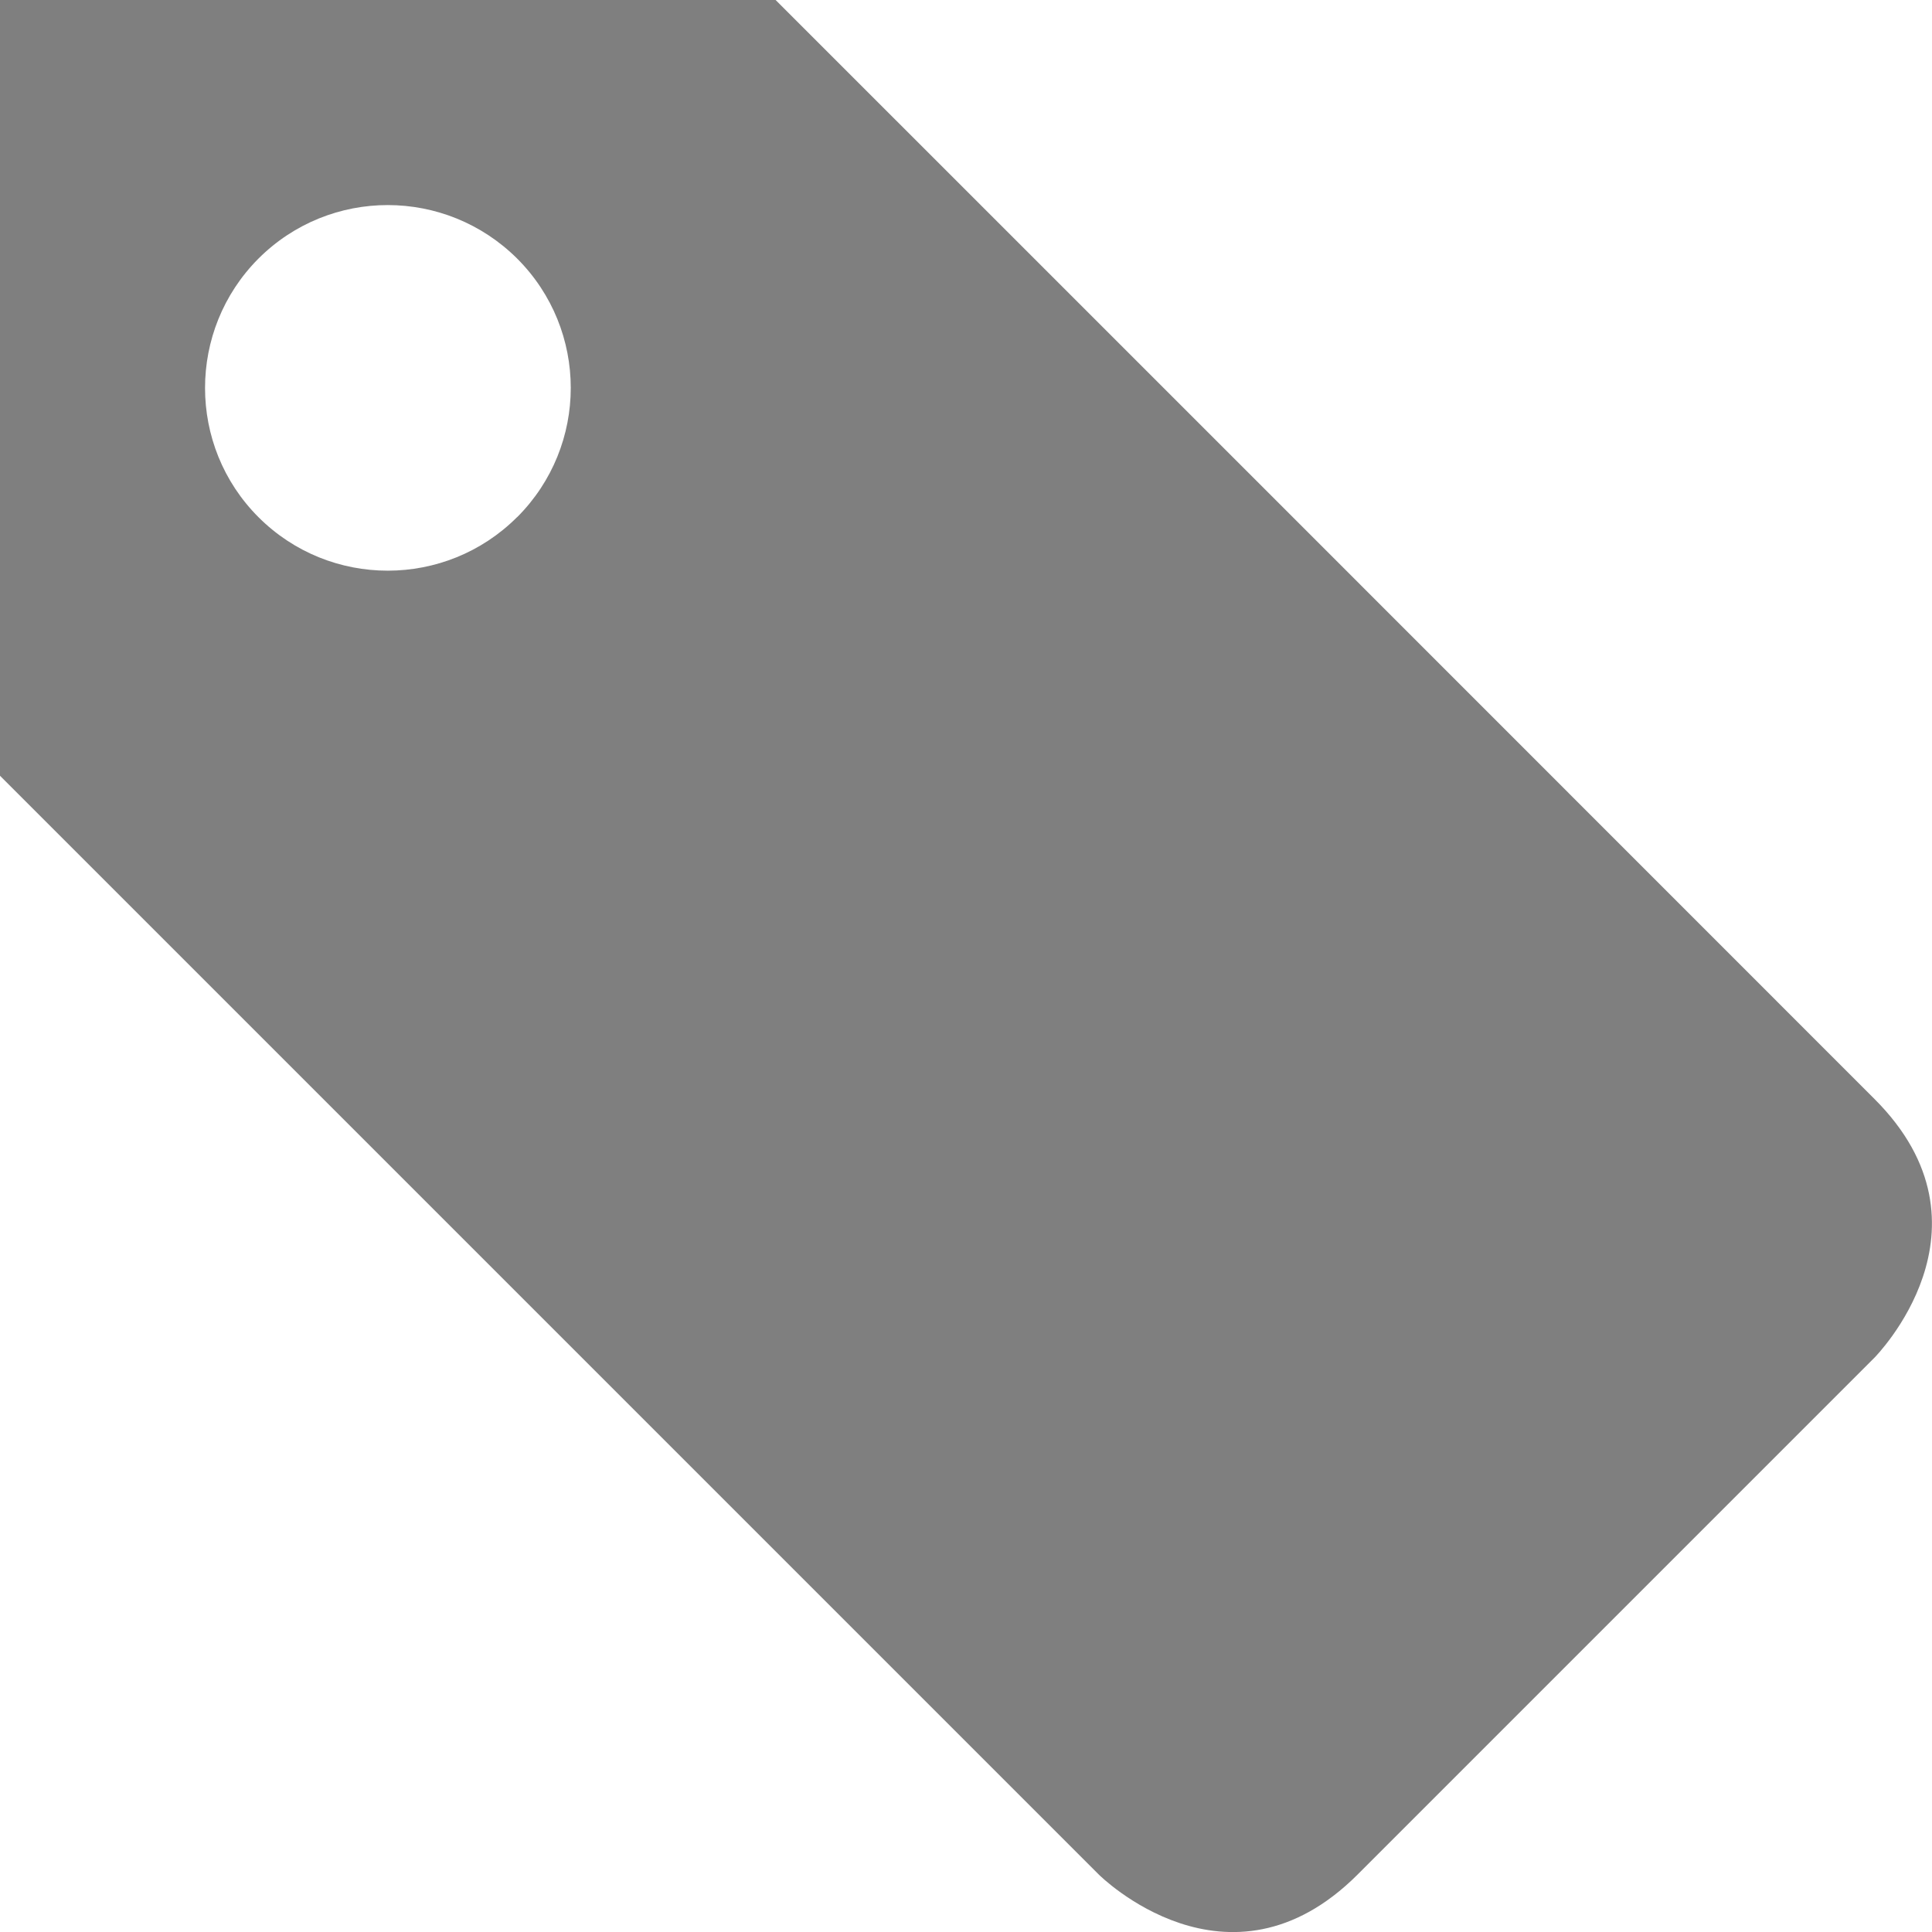
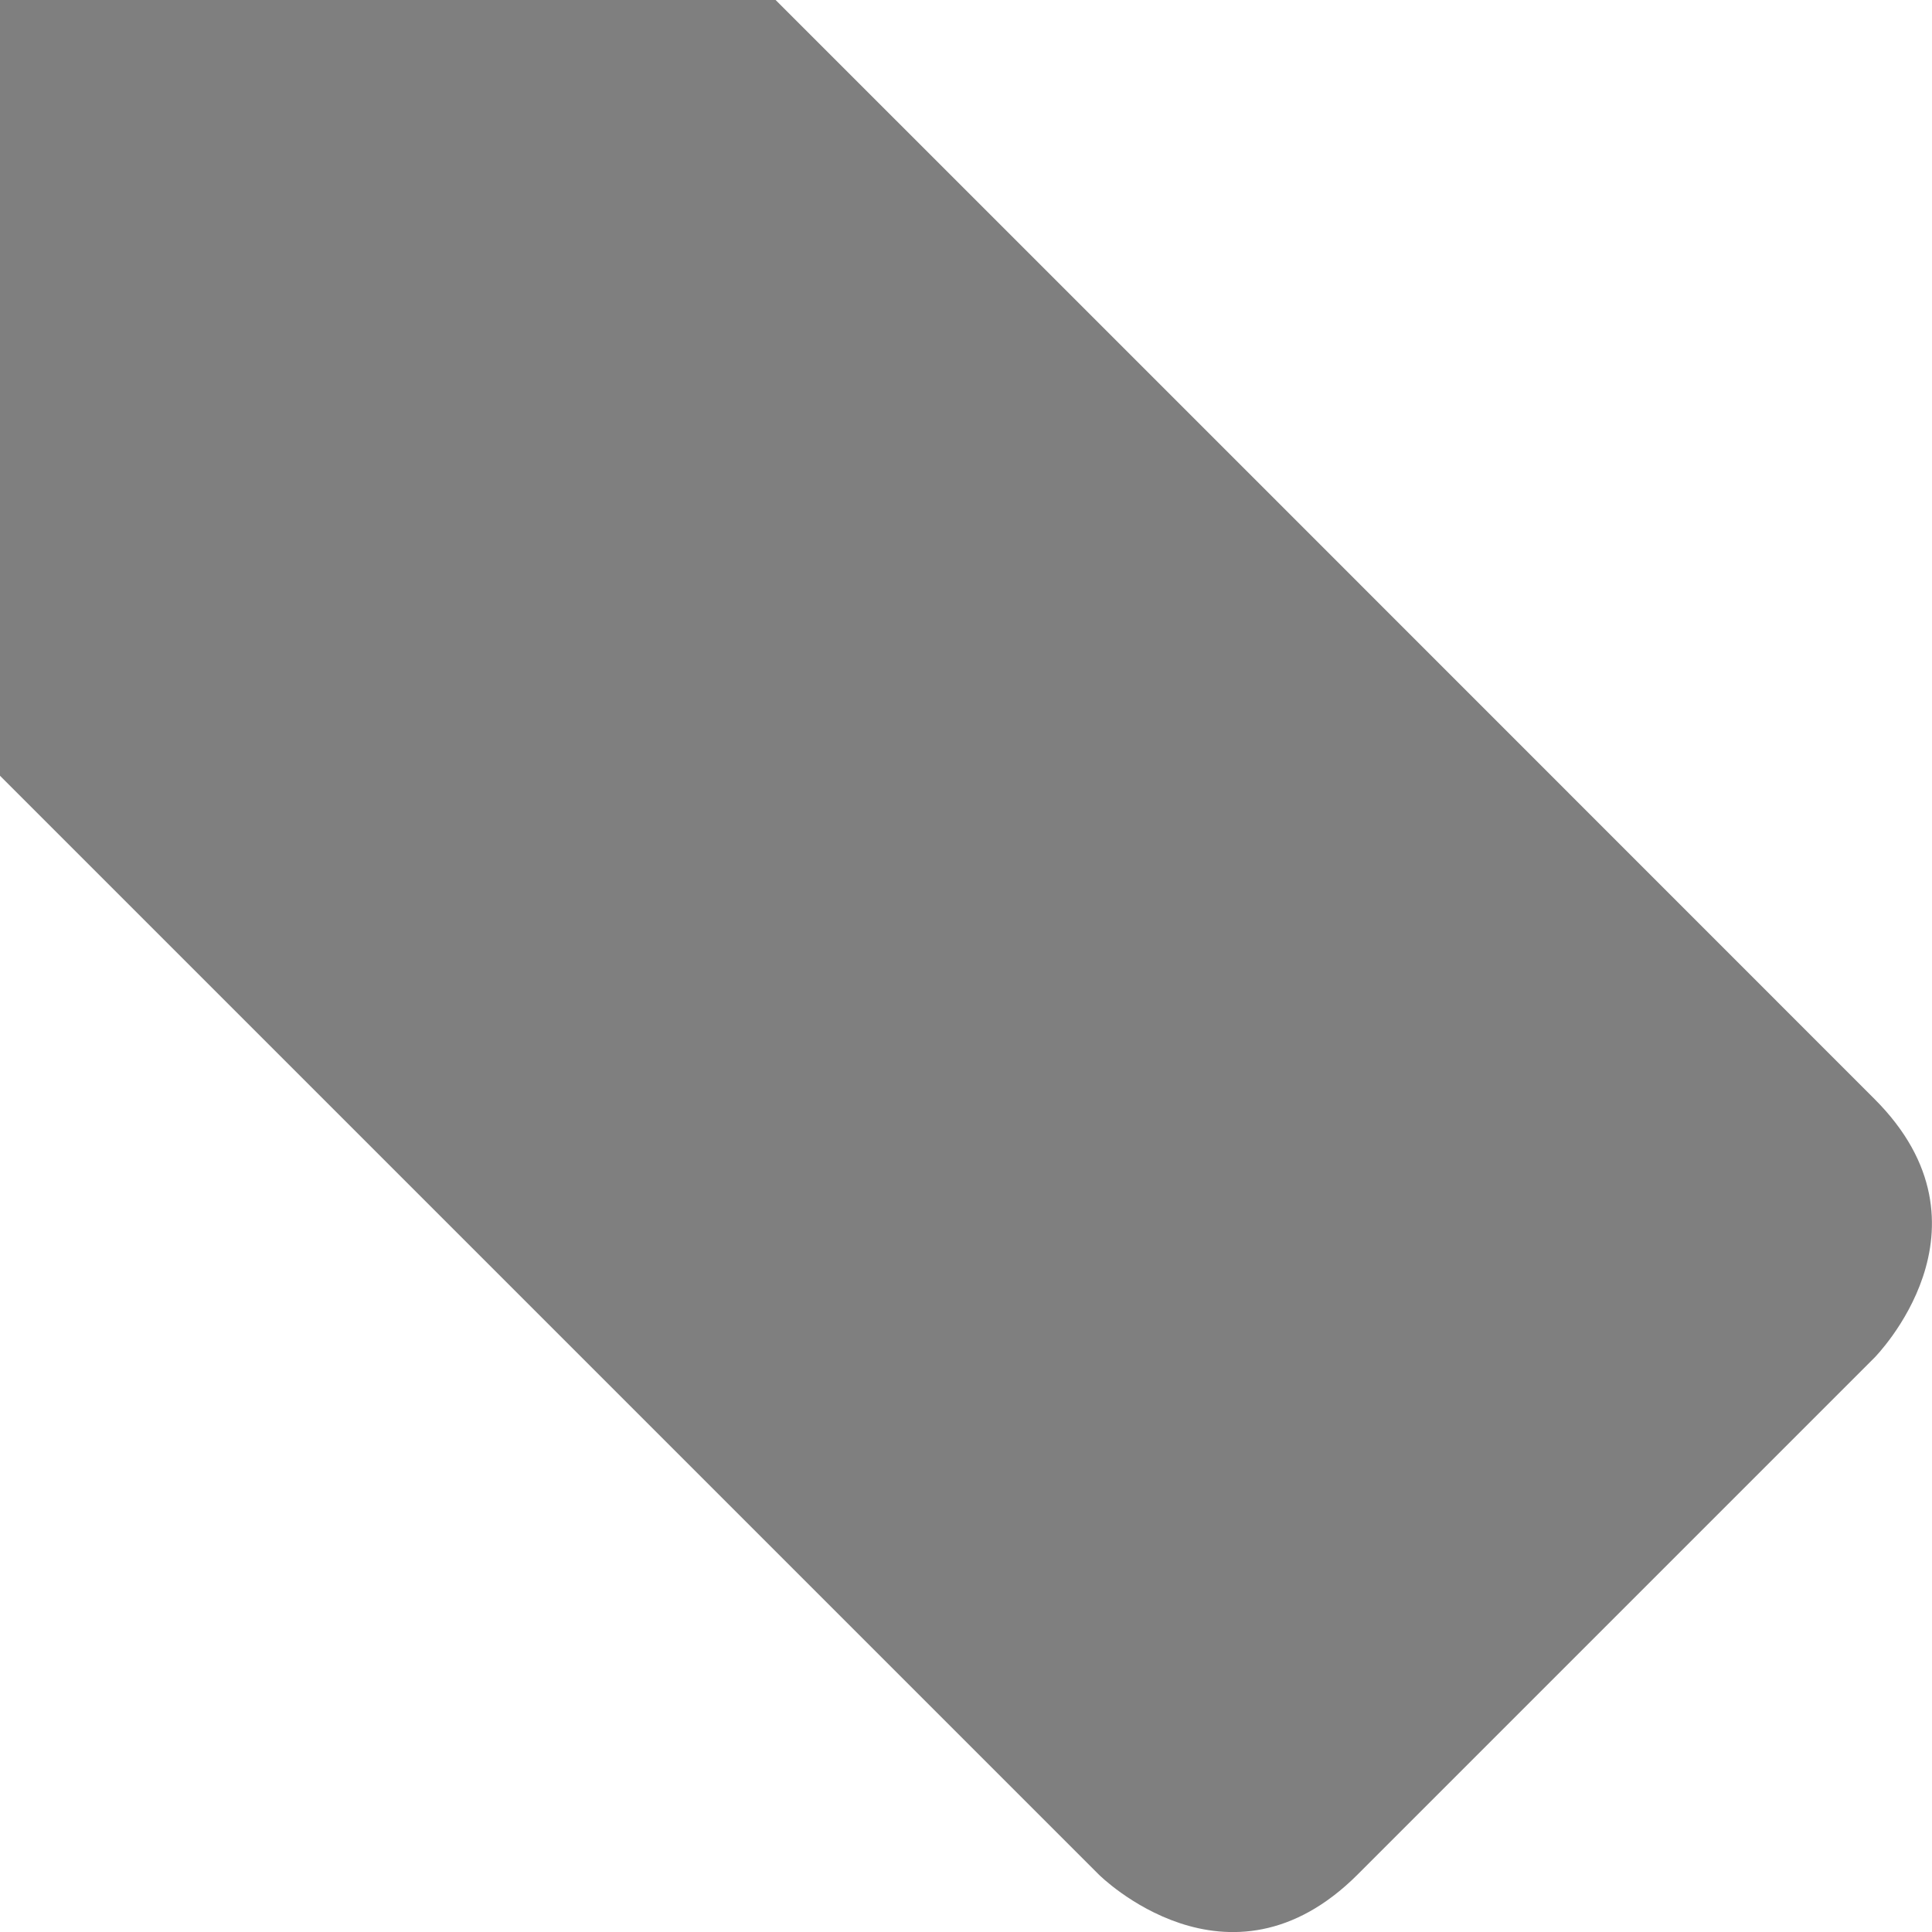
<svg xmlns="http://www.w3.org/2000/svg" width="16.002" height="16.004" viewBox="0 0 16.002 16.004">
-   <path opacity=".5" d="M15.528 9.104C14.458 8.032 6.425 0 6.425 0H0v6.426l9.103 9.103s1.07 1.07 2.142 0l4.284-4.284c-.002 0 1.07-1.072-.002-2.142M4.283 4.284c-.59.59-1.55.592-2.142 0-.59-.59-.59-1.55 0-2.142.593-.592 1.55-.59 2.143 0 .592.592.592 1.55 0 2.142" />
+   <path opacity=".5" d="M15.528 9.104C14.458 8.032 6.425 0 6.425 0H0v6.426l9.103 9.103s1.07 1.07 2.142 0l4.284-4.284c-.002 0 1.07-1.072-.002-2.142M4.283 4.284" />
</svg>
